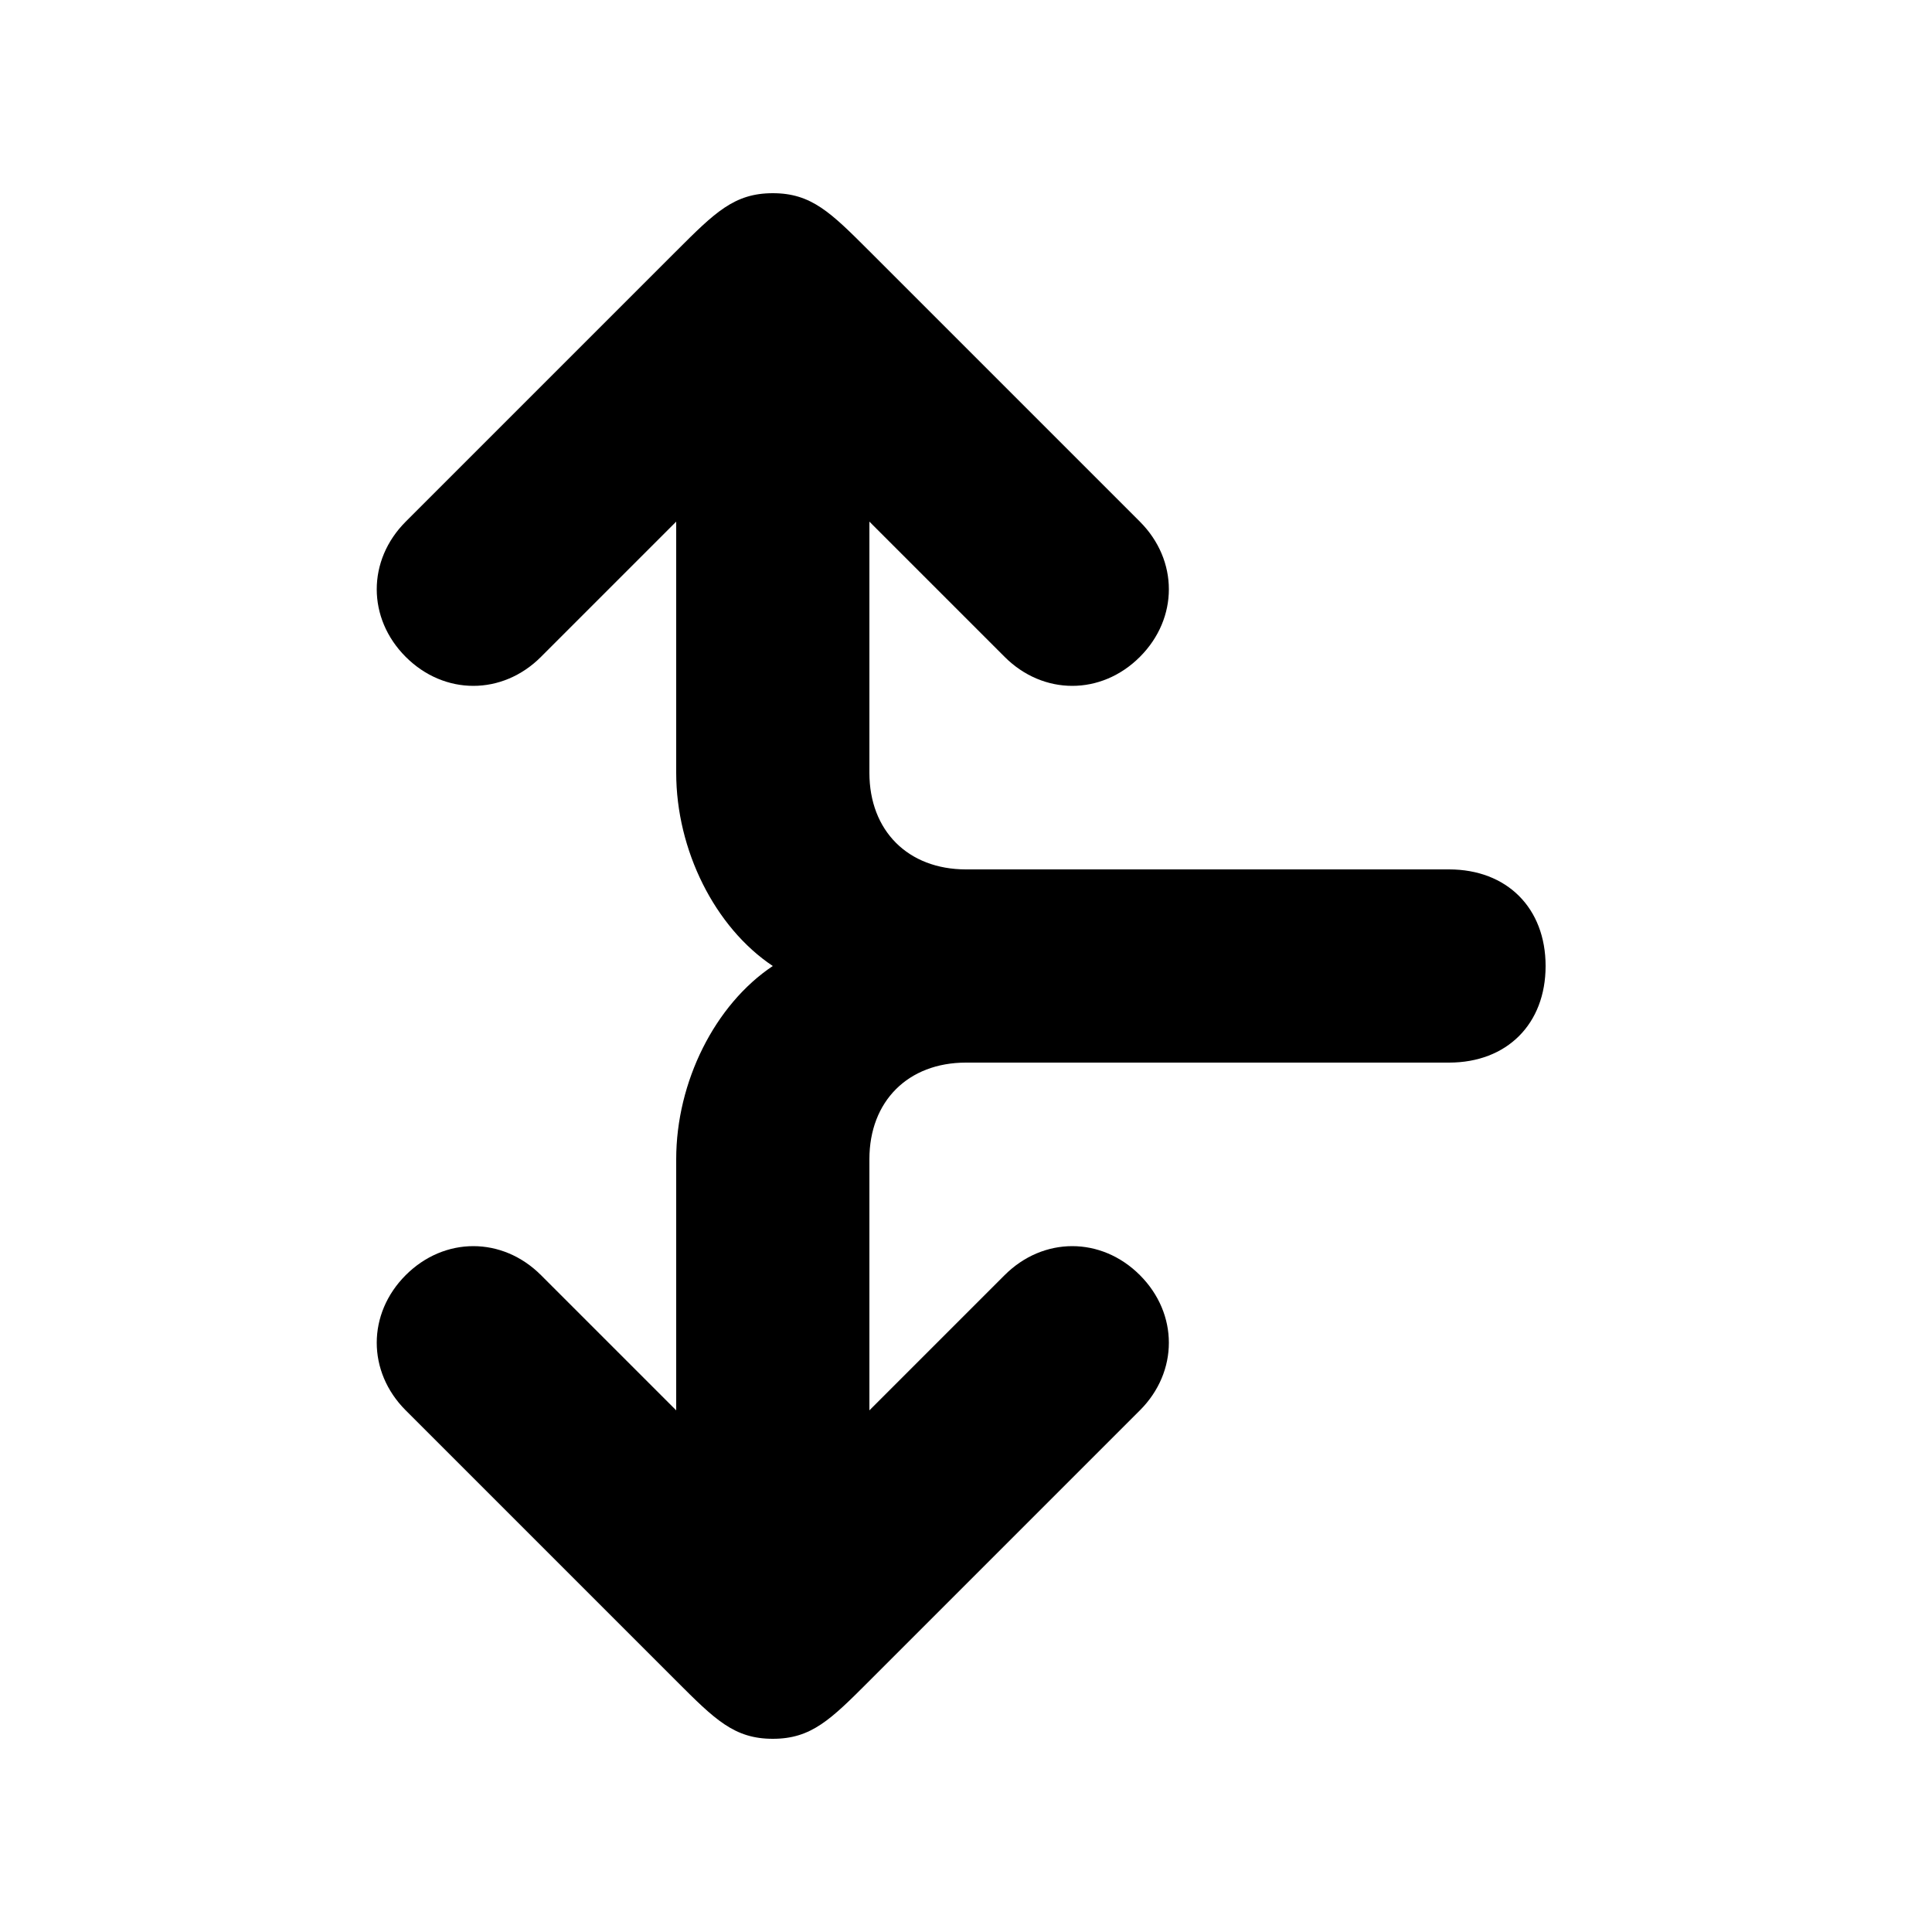
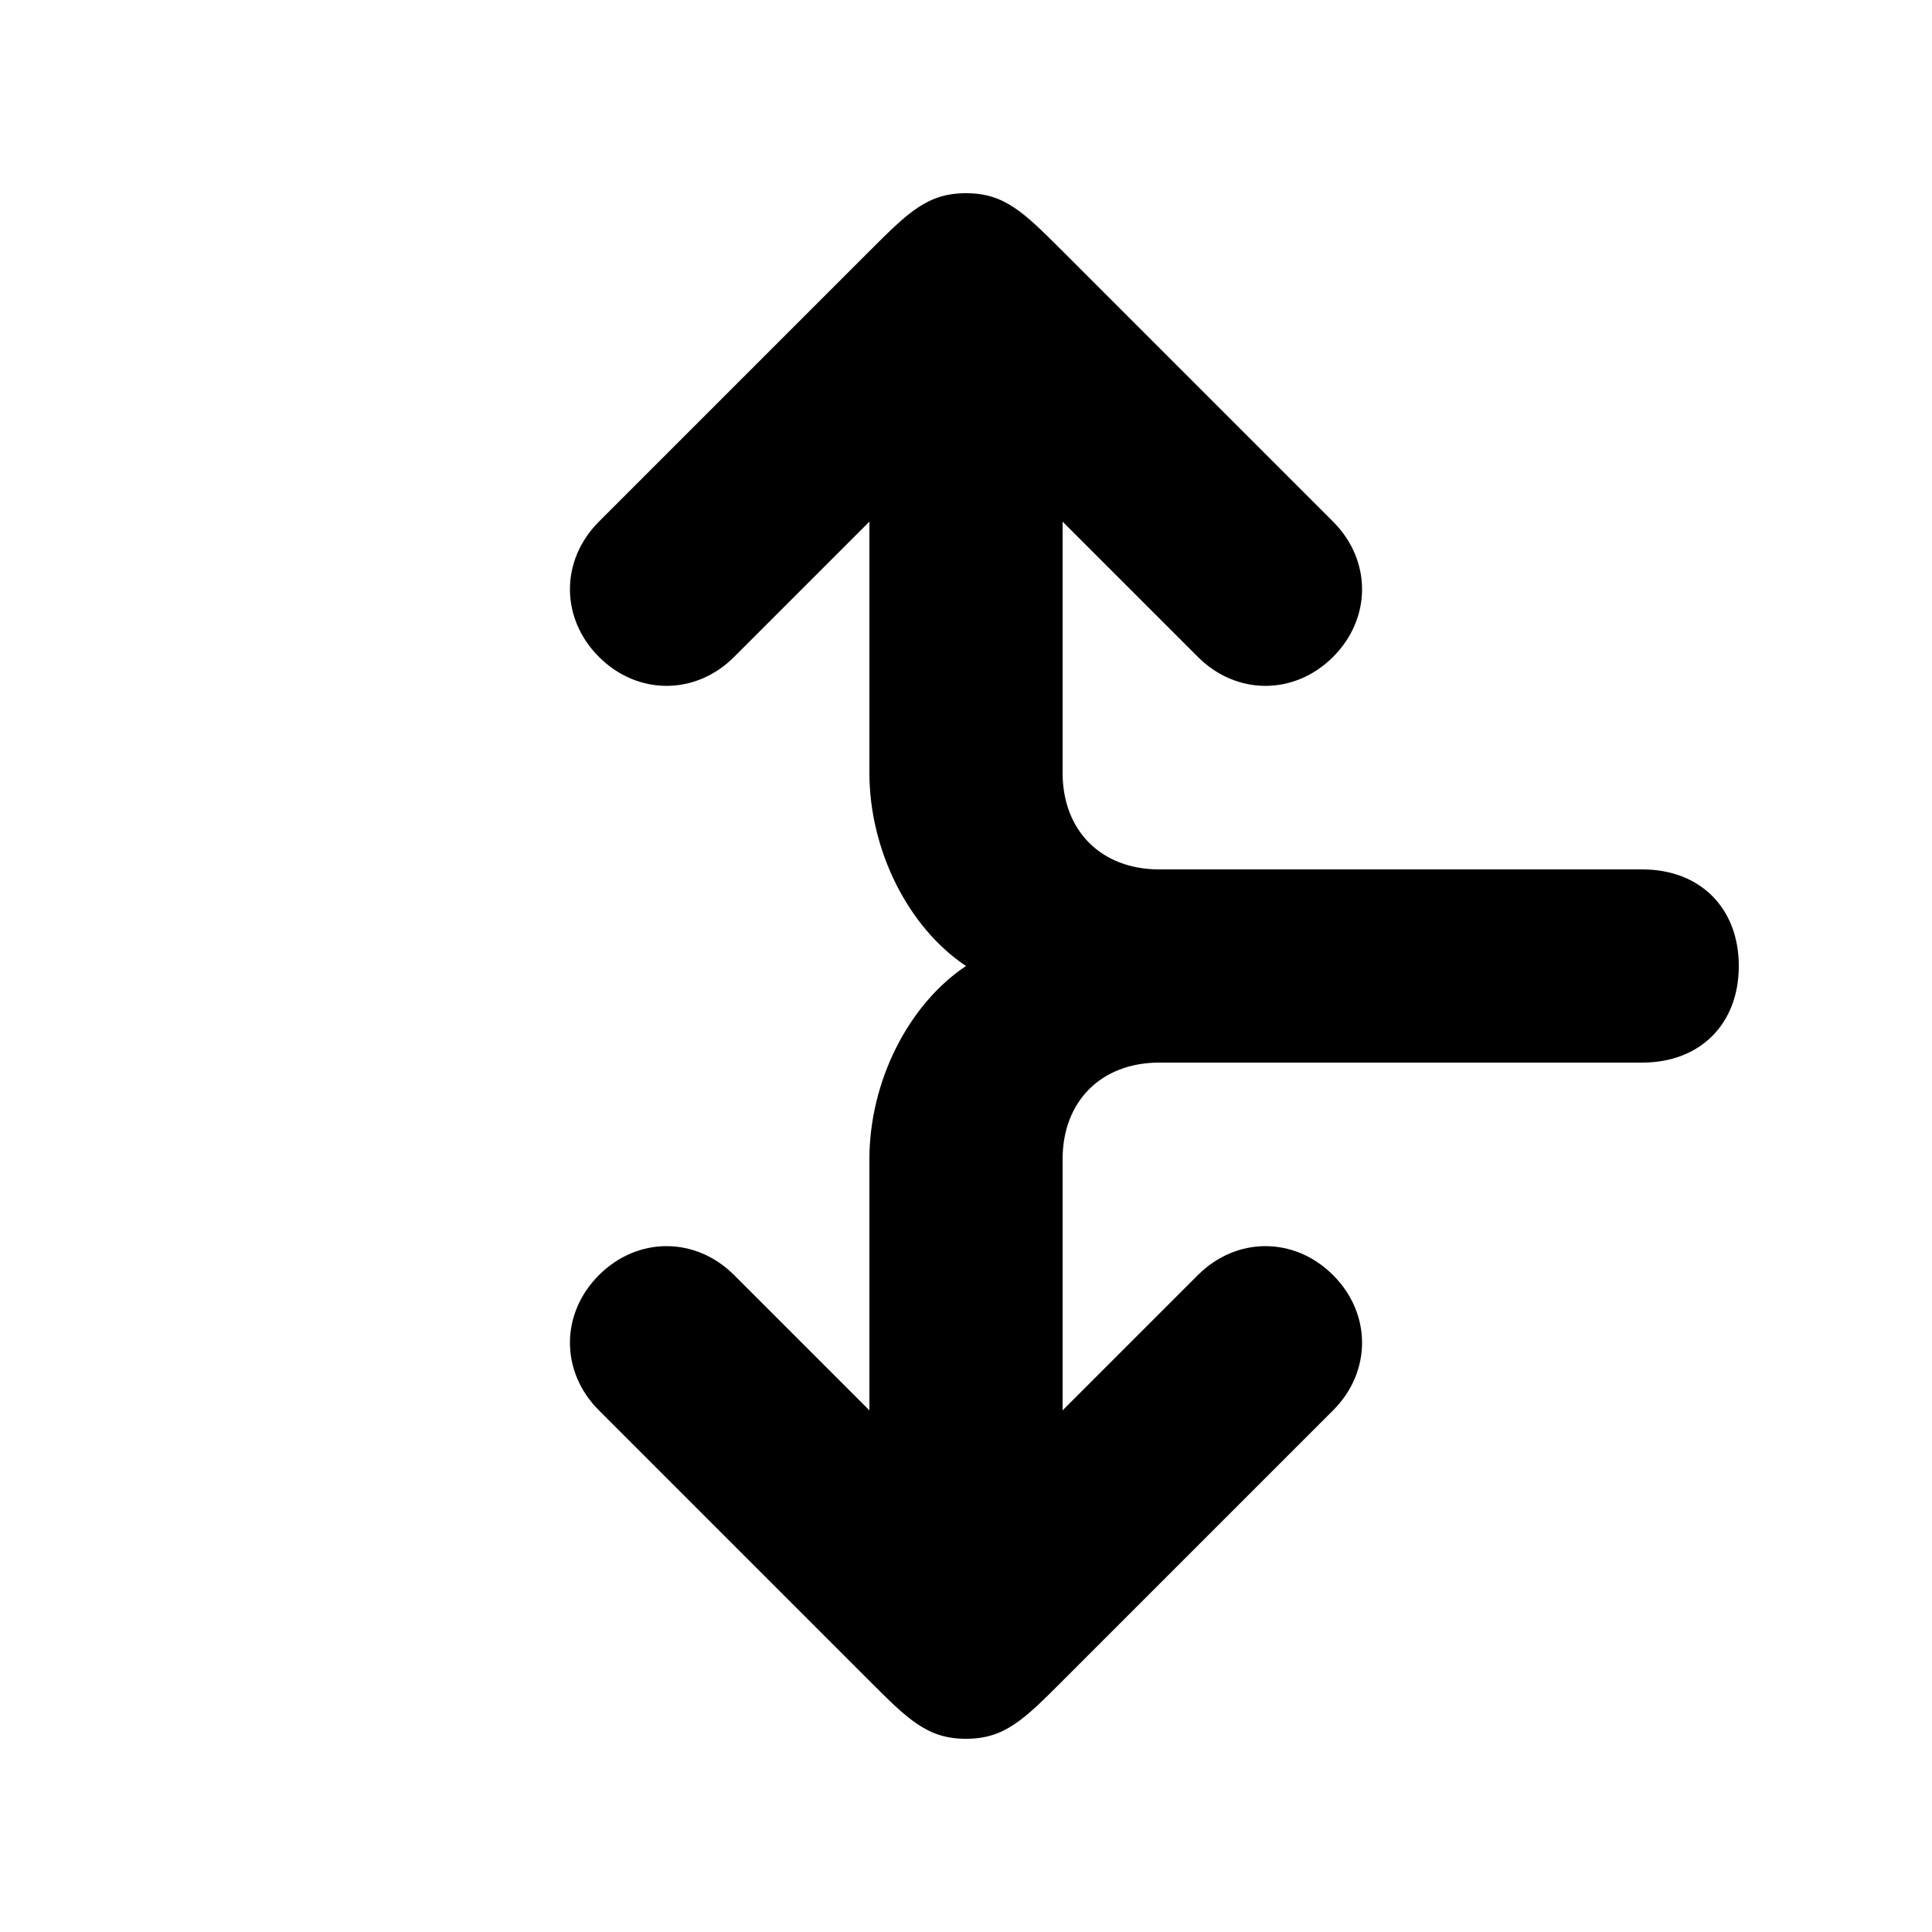
<svg xmlns="http://www.w3.org/2000/svg" version="1.1" viewBox="0 0 100 100">
-   <path stroke="#000000" stroke-width="0" stroke-linejoin="round" stroke-linecap="round" fill="#000000" d="M 40 50 C 37 48 35 44 35 40 C 35 35 35 30 35 27 C 32 30 30 32 28 34 C 26 36 23 36 21 34 C 19 32 19 29 21 27 C 25 23 30 18 35 13 C 37 11 38 10 40 10 C 42 10 43 11 45 13 C 50 18 55 23 59 27 C 61 29 61 32 59 34 C 57 36 54 36 52 34 C 50 32 48 30 45 27 C 45 30 45 35 45 40 C 45 43 47 45 50 45 C 60 45 70 45 75 45 C 78 45 80 47 80 50 C 80 53 78 55 75 55 C 70 55 60 55 50 55 C 47 55 45 57 45 60 C 45 65 45 70 45 73 C 48 70 50 68 52 66 C 54 64 57 64 59 66 C 61 68 61 71 59 73 C 55 77 50 82 45 87 C 43 89 42 90 40 90 C 38 90 37 89 35 87 C 30 82 25 77 21 73 C 19 71 19 68 21 66 C 23 64 26 64 28 66 C 30 68 32 70 35 73 C 35 70 35 65 35 60 C 35 56 37 52 40 50 Z" />
+   <path stroke="#000000" stroke-width="0" stroke-linejoin="round" stroke-linecap="round" fill="#000000" d="M 50 50 C 47 48 45 44 45 40 C 45 35 45 30 45 27 C 42 30 40 32 38 34 C 36 36 33 36 31 34 C 29 32 29 29 31 27 C 35 23 40 18 45 13 C 47 11 48 10 50 10 C 52 10 53 11 55 13 C 60 18 65 23 69 27 C 71 29 71 32 69 34 C 67 36 64 36 62 34 C 60 32 58 30 55 27 C 55 30 55 35 55 40 C 55 43 57 45 60 45 C 70 45 80 45 85 45 C 88 45 90 47 90 50 C 90 53 88 55 85 55 C 80 55 70 55 60 55 C 57 55 55 57 55 60 C 55 65 55 70 55 73 C 58 70 60 68 62 66 C 64 64 67 64 69 66 C 71 68 71 71 69 73 C 65 77 60 82 55 87 C 53 89 52 90 50 90 C 48 90 47 89 45 87 C 40 82 35 77 31 73 C 29 71 29 68 31 66 C 33 64 36 64 38 66 C 40 68 42 70 45 73 C 45 70 45 65 45 60 C 45 56 47 52 50 50 Z" />
</svg>
